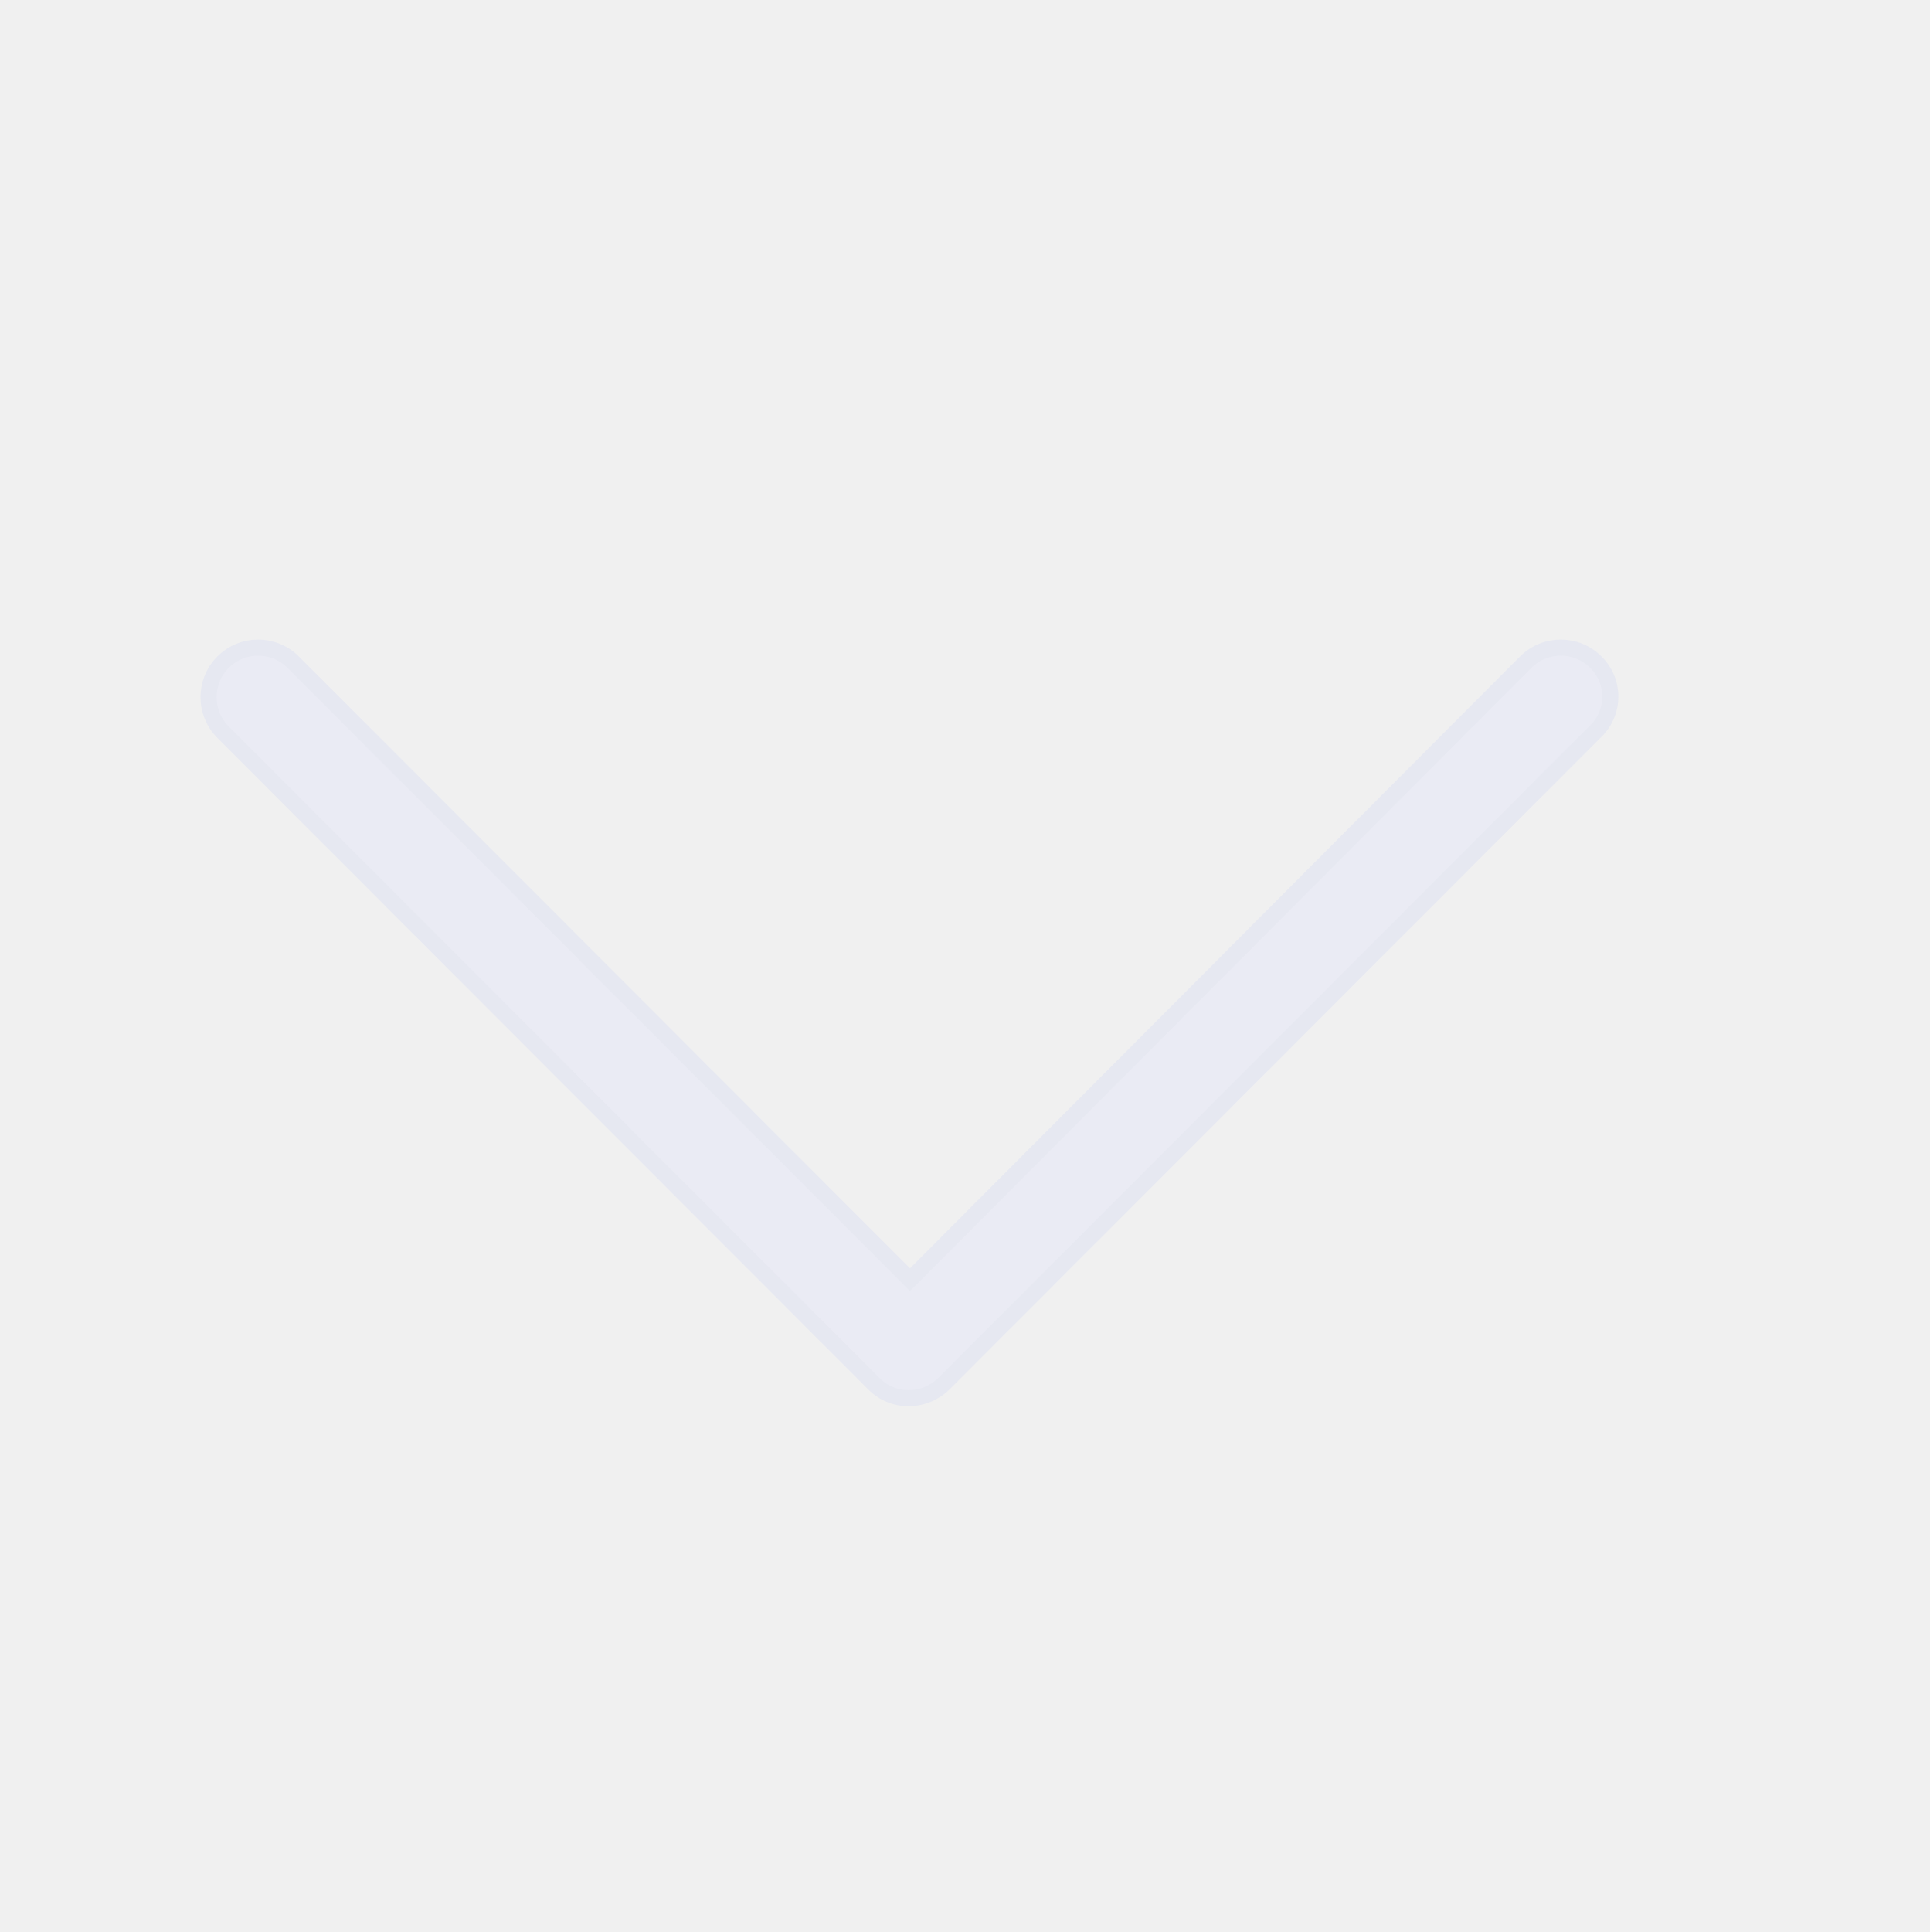
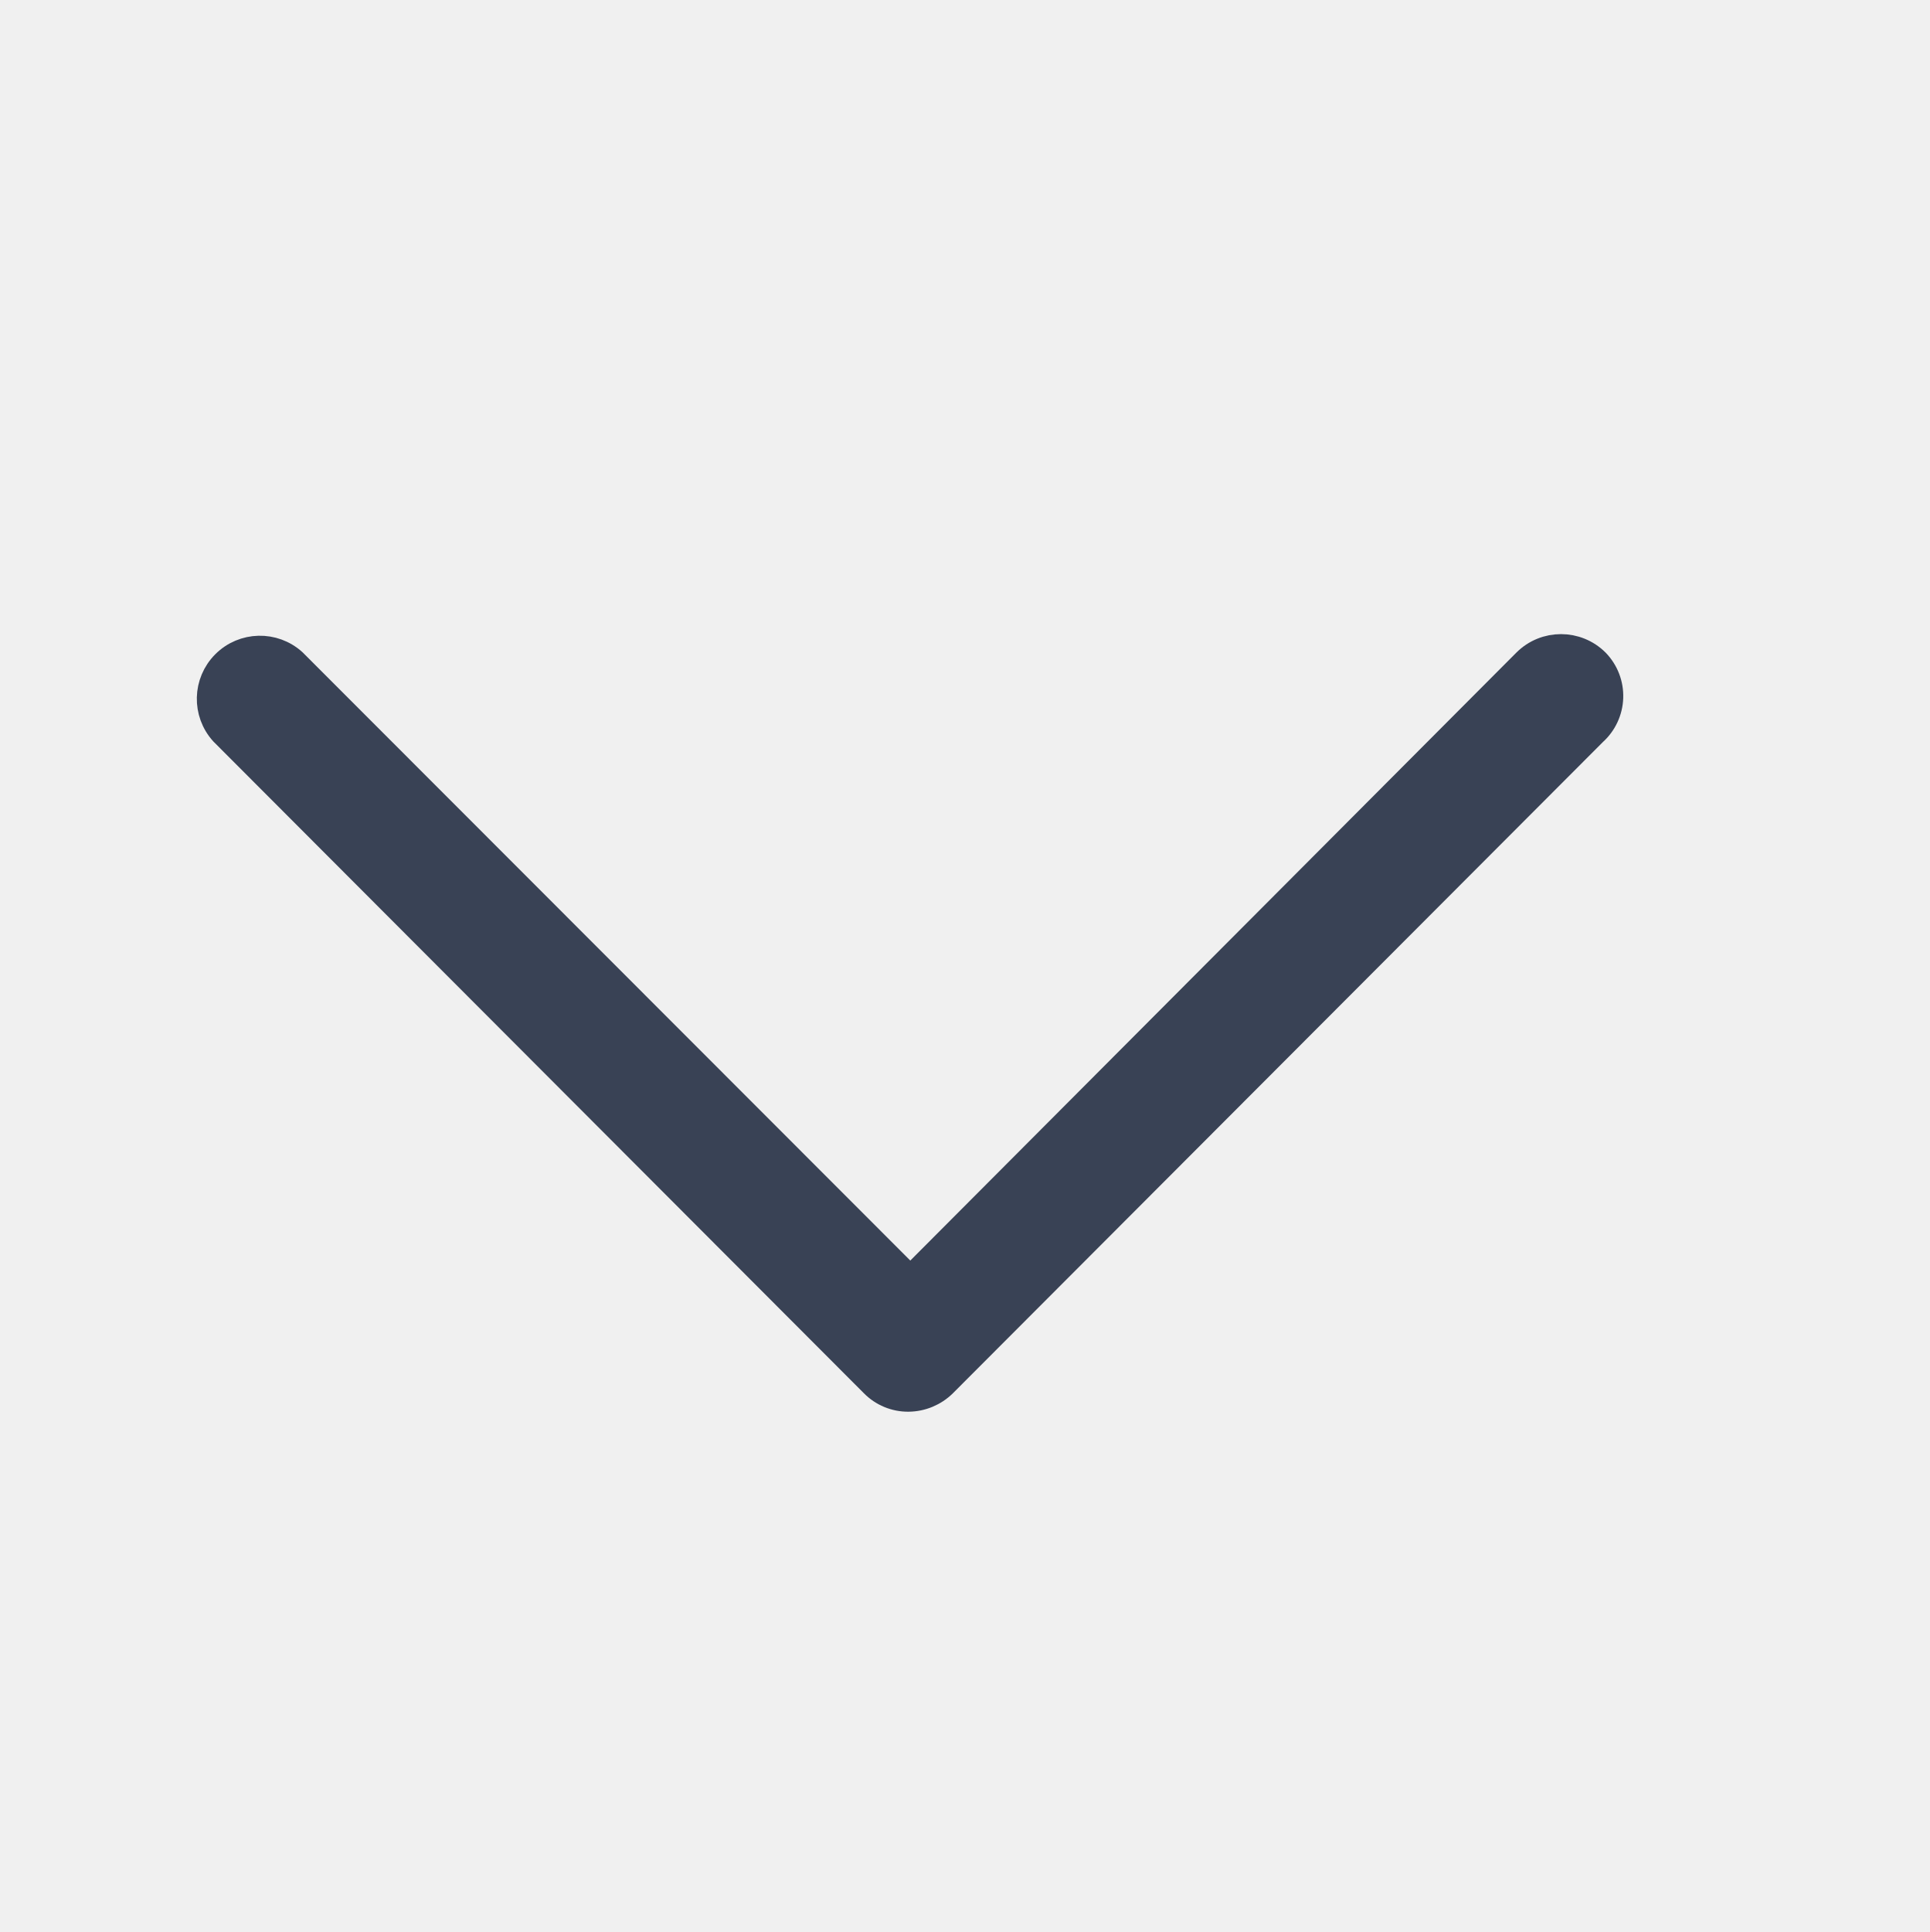
- <svg xmlns="http://www.w3.org/2000/svg" id="arrow_down_icon" width="23.979" height="24" viewBox="0 0 23.979 24">
-   <rect id="Rectangle_2998" data-name="Rectangle 2998" width="23.979" height="24" fill="#fff" opacity="0" />
-   <g id="down-arrow" transform="translate(2.592 8.045)">
-     <path id="Path_357" data-name="Path 357" d="M23.636,33.58a.615.615,0,0,0-.87,0l-7.651,7.672L7.45,33.58a.615.615,0,1,0-.87.871l8.086,8.093a.6.6,0,0,0,.435.18.626.626,0,0,0,.435-.18l8.086-8.093A.6.6,0,0,0,23.636,33.58Z" transform="translate(-6.4 -33.4)" fill="#eaebf4" stroke="#e6e8f1" stroke-width="0.2" />
+ <svg xmlns="http://www.w3.org/2000/svg" width="14.247" height="14.259" viewBox="0 0 14.247 14.259">
+   <g id="arrow_down_icon" transform="translate(-1238.132 -223.928)">
+     <rect id="Rectangle_2998" data-name="Rectangle 2998" width="14.247" height="14.259" transform="translate(1238.132 223.928)" fill="#394255" opacity="0" />
+     <g id="down-arrow" transform="translate(1239.673 228.708)">
+       <path id="Path_357" data-name="Path 357" d="M16.641,33.507a.366.366,0,0,0-.517,0l-4.545,4.558L7.024,33.507a.366.366,0,0,0-.517.517l4.8,4.808a.357.357,0,0,0,.258.107.372.372,0,0,0,.258-.107l4.8-4.808A.359.359,0,0,0,16.641,33.507Z" transform="translate(-6.4 -33.4)" fill="#394255" stroke="#394255" stroke-width="0.2" />
+     </g>
  </g>
</svg>
